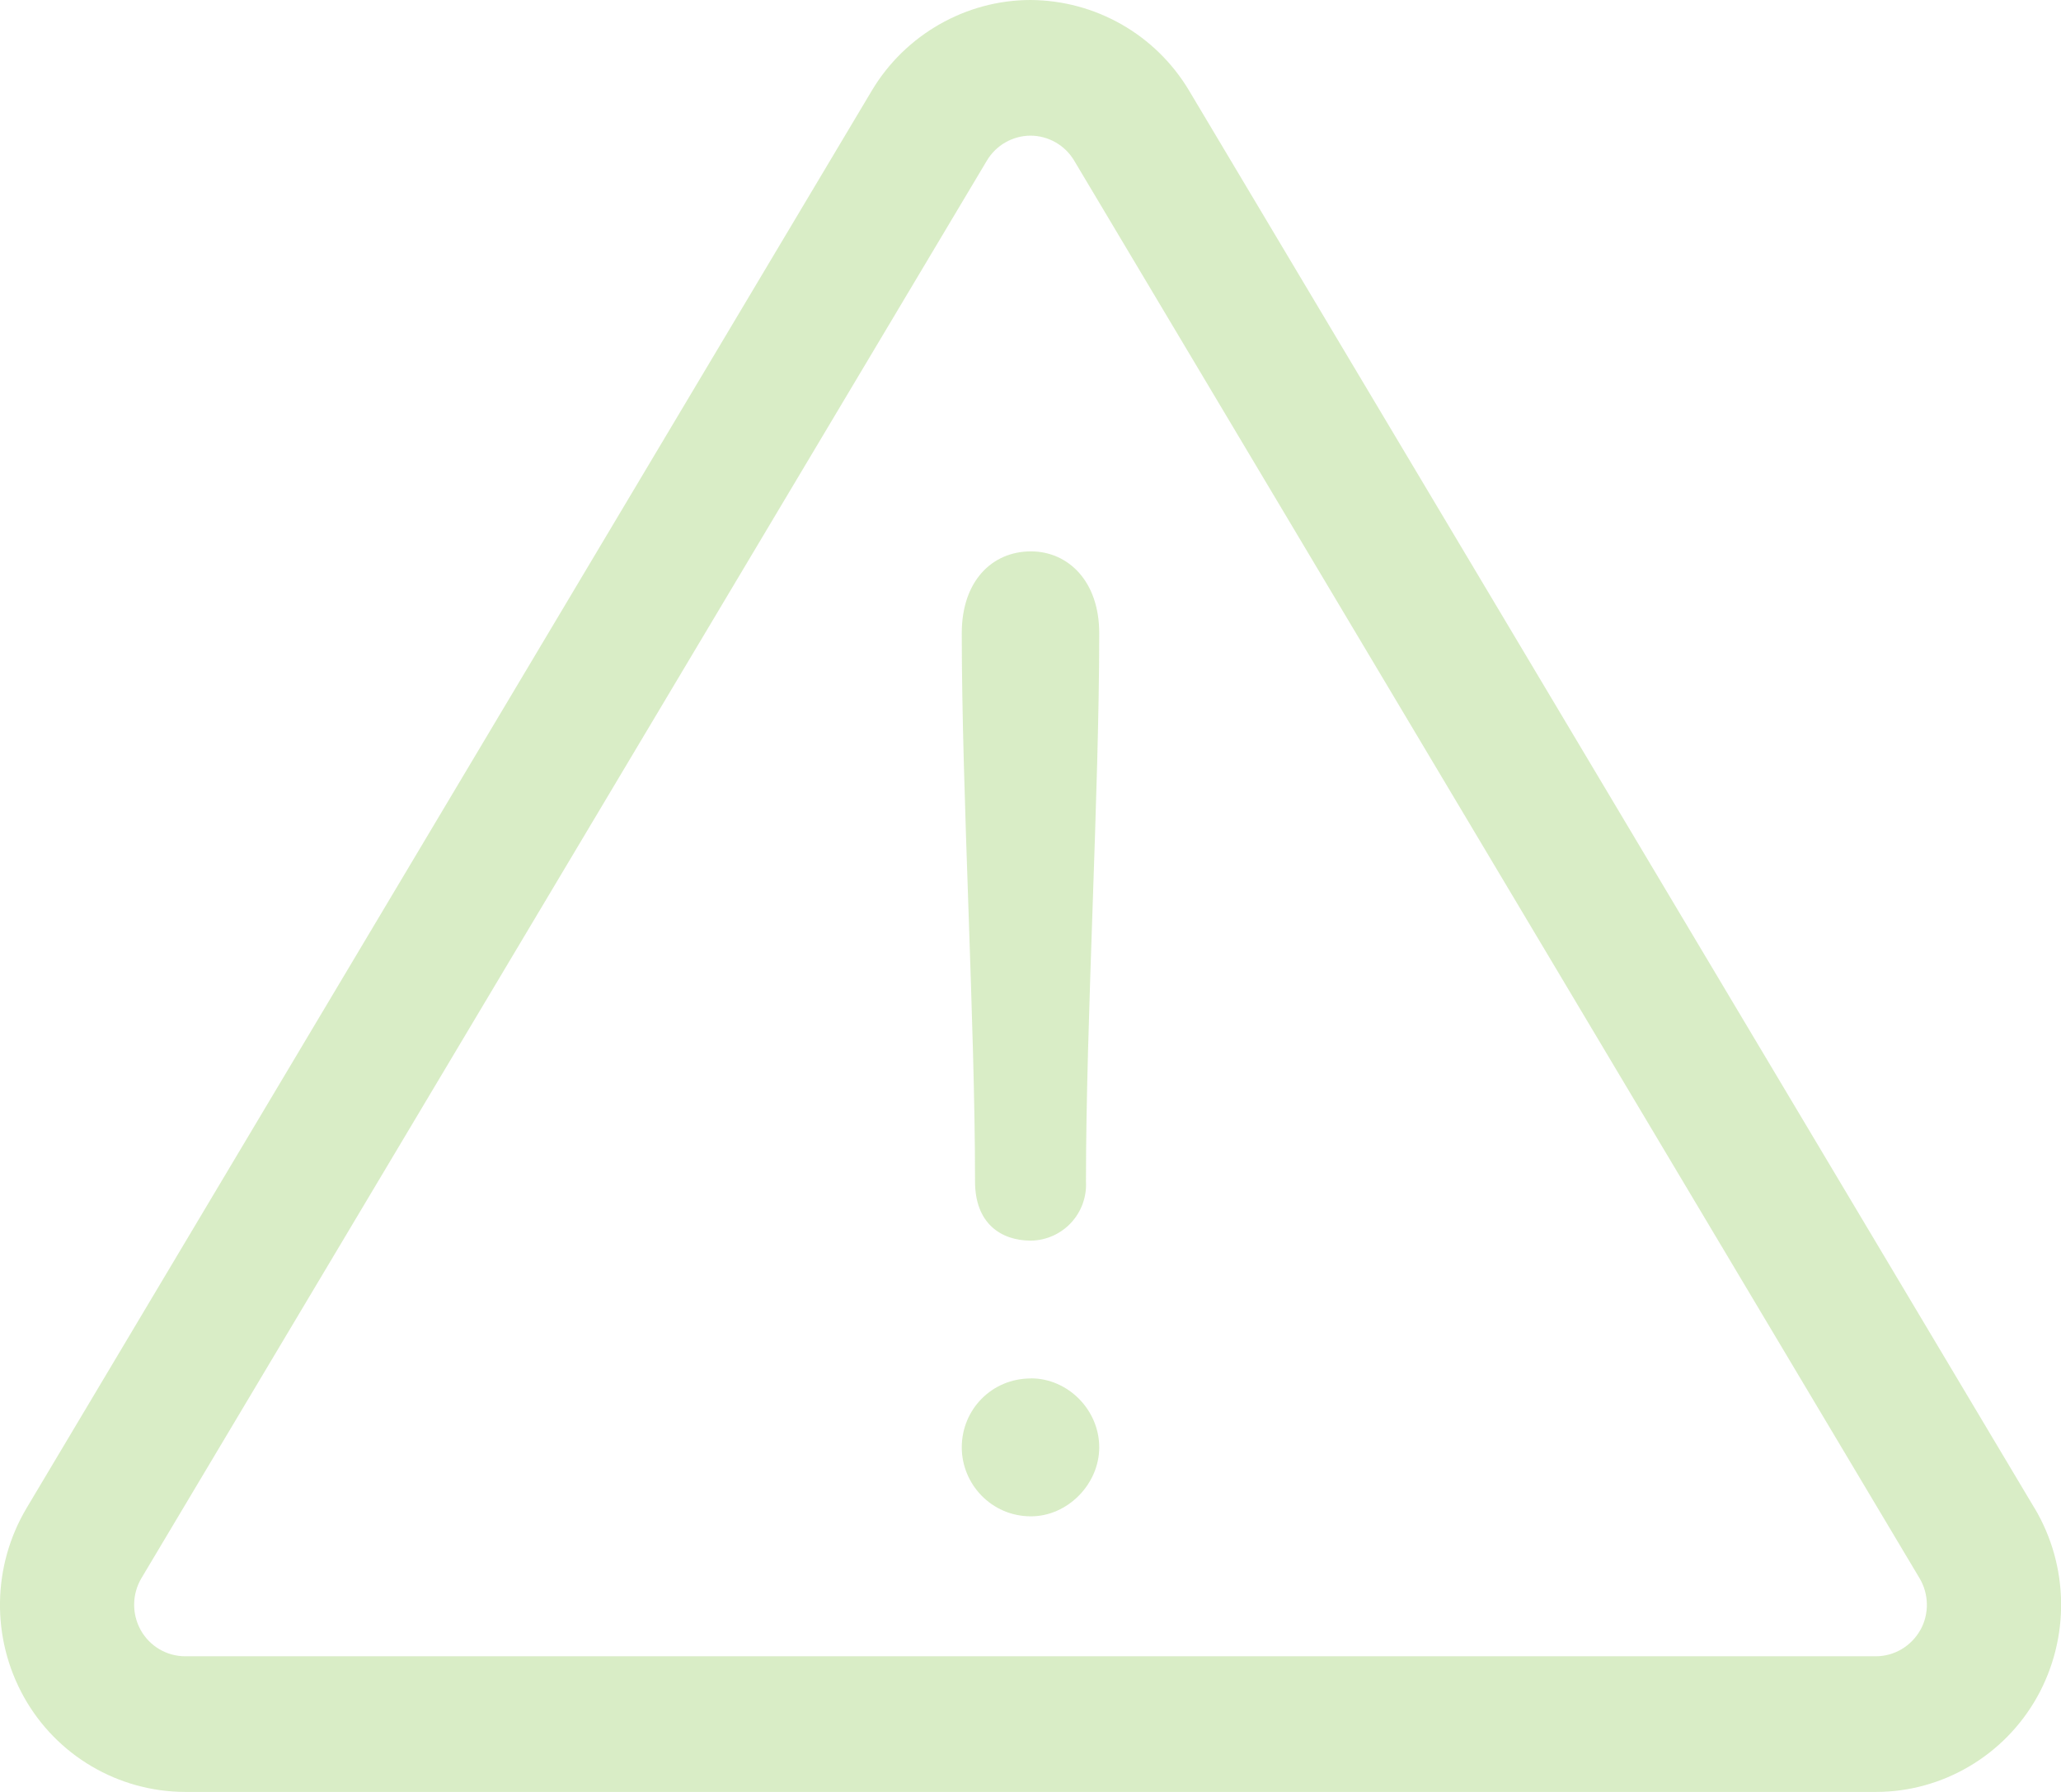
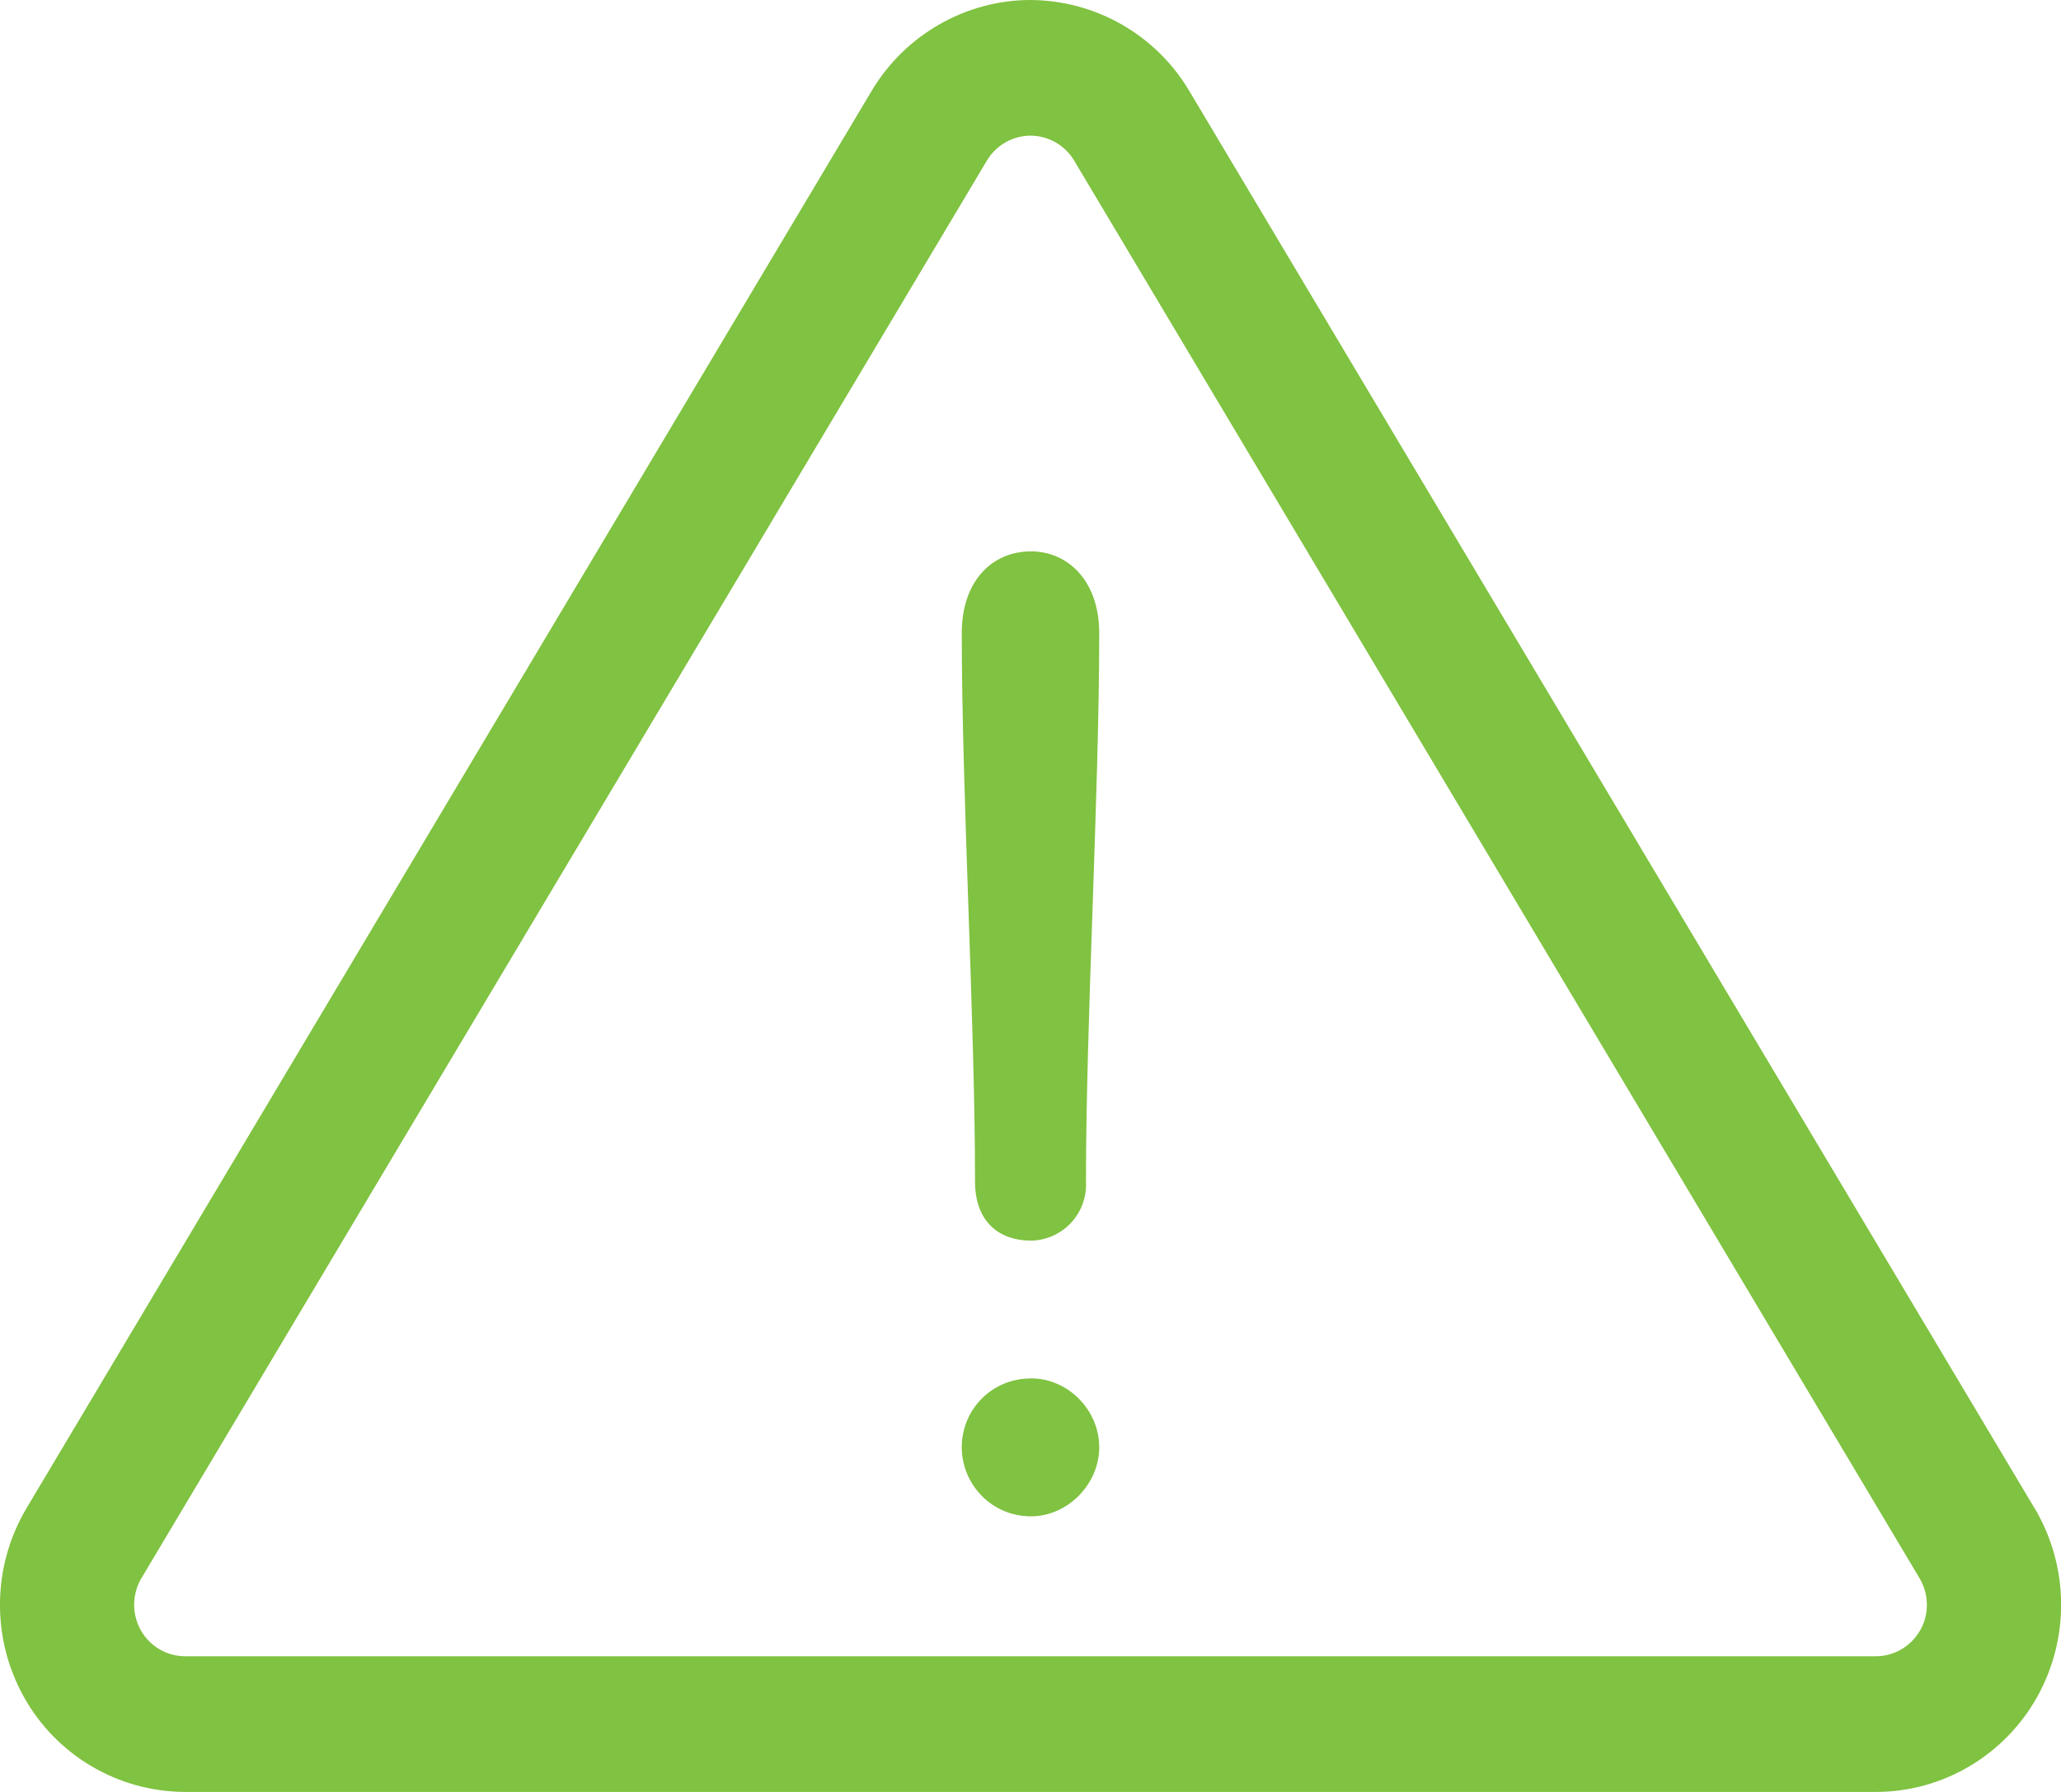
<svg xmlns="http://www.w3.org/2000/svg" width="23" height="20" viewBox="0 0 23 20">
-   <g fill="#80c241" fill-rule="nonzero" opacity=".3">
+   <g fill="#80c241" fill-rule="nonzero">
    <path d="M22.704 16.832L13.269 1.01A2.073 2.073 0 0 0 11.5 0c-.72 0-1.398.387-1.77 1.01L.296 16.833a2.113 2.113 0 0 0-.03 2.106A2.066 2.066 0 0 0 2.067 20h18.868c.744 0 1.434-.407 1.8-1.062a2.113 2.113 0 0 0-.03-2.106zm-1.274 1.361c-.101.18-.291.293-.496.293H2.066a.569.569 0 0 1-.496-.293.582.582 0 0 1 .009-.58l9.434-15.82a.57.57 0 0 1 .487-.279.57.57 0 0 1 .487.278l9.434 15.822c.106.177.11.4.009.58z" />
    <path d="M11.505 6.154c-.433 0-.772.33-.772.913 0 1.78.148 4.34.148 6.12 0 .465.286.66.624.66a.625.625 0 0 0 .614-.66c0-1.78.148-4.34.148-6.12 0-.584-.35-.913-.762-.913zM11.505 15.385c-.44 0-.772.35-.772.769 0 .41.331.77.772.77.41 0 .762-.36.762-.77 0-.42-.351-.77-.762-.77z" />
  </g>
</svg>
